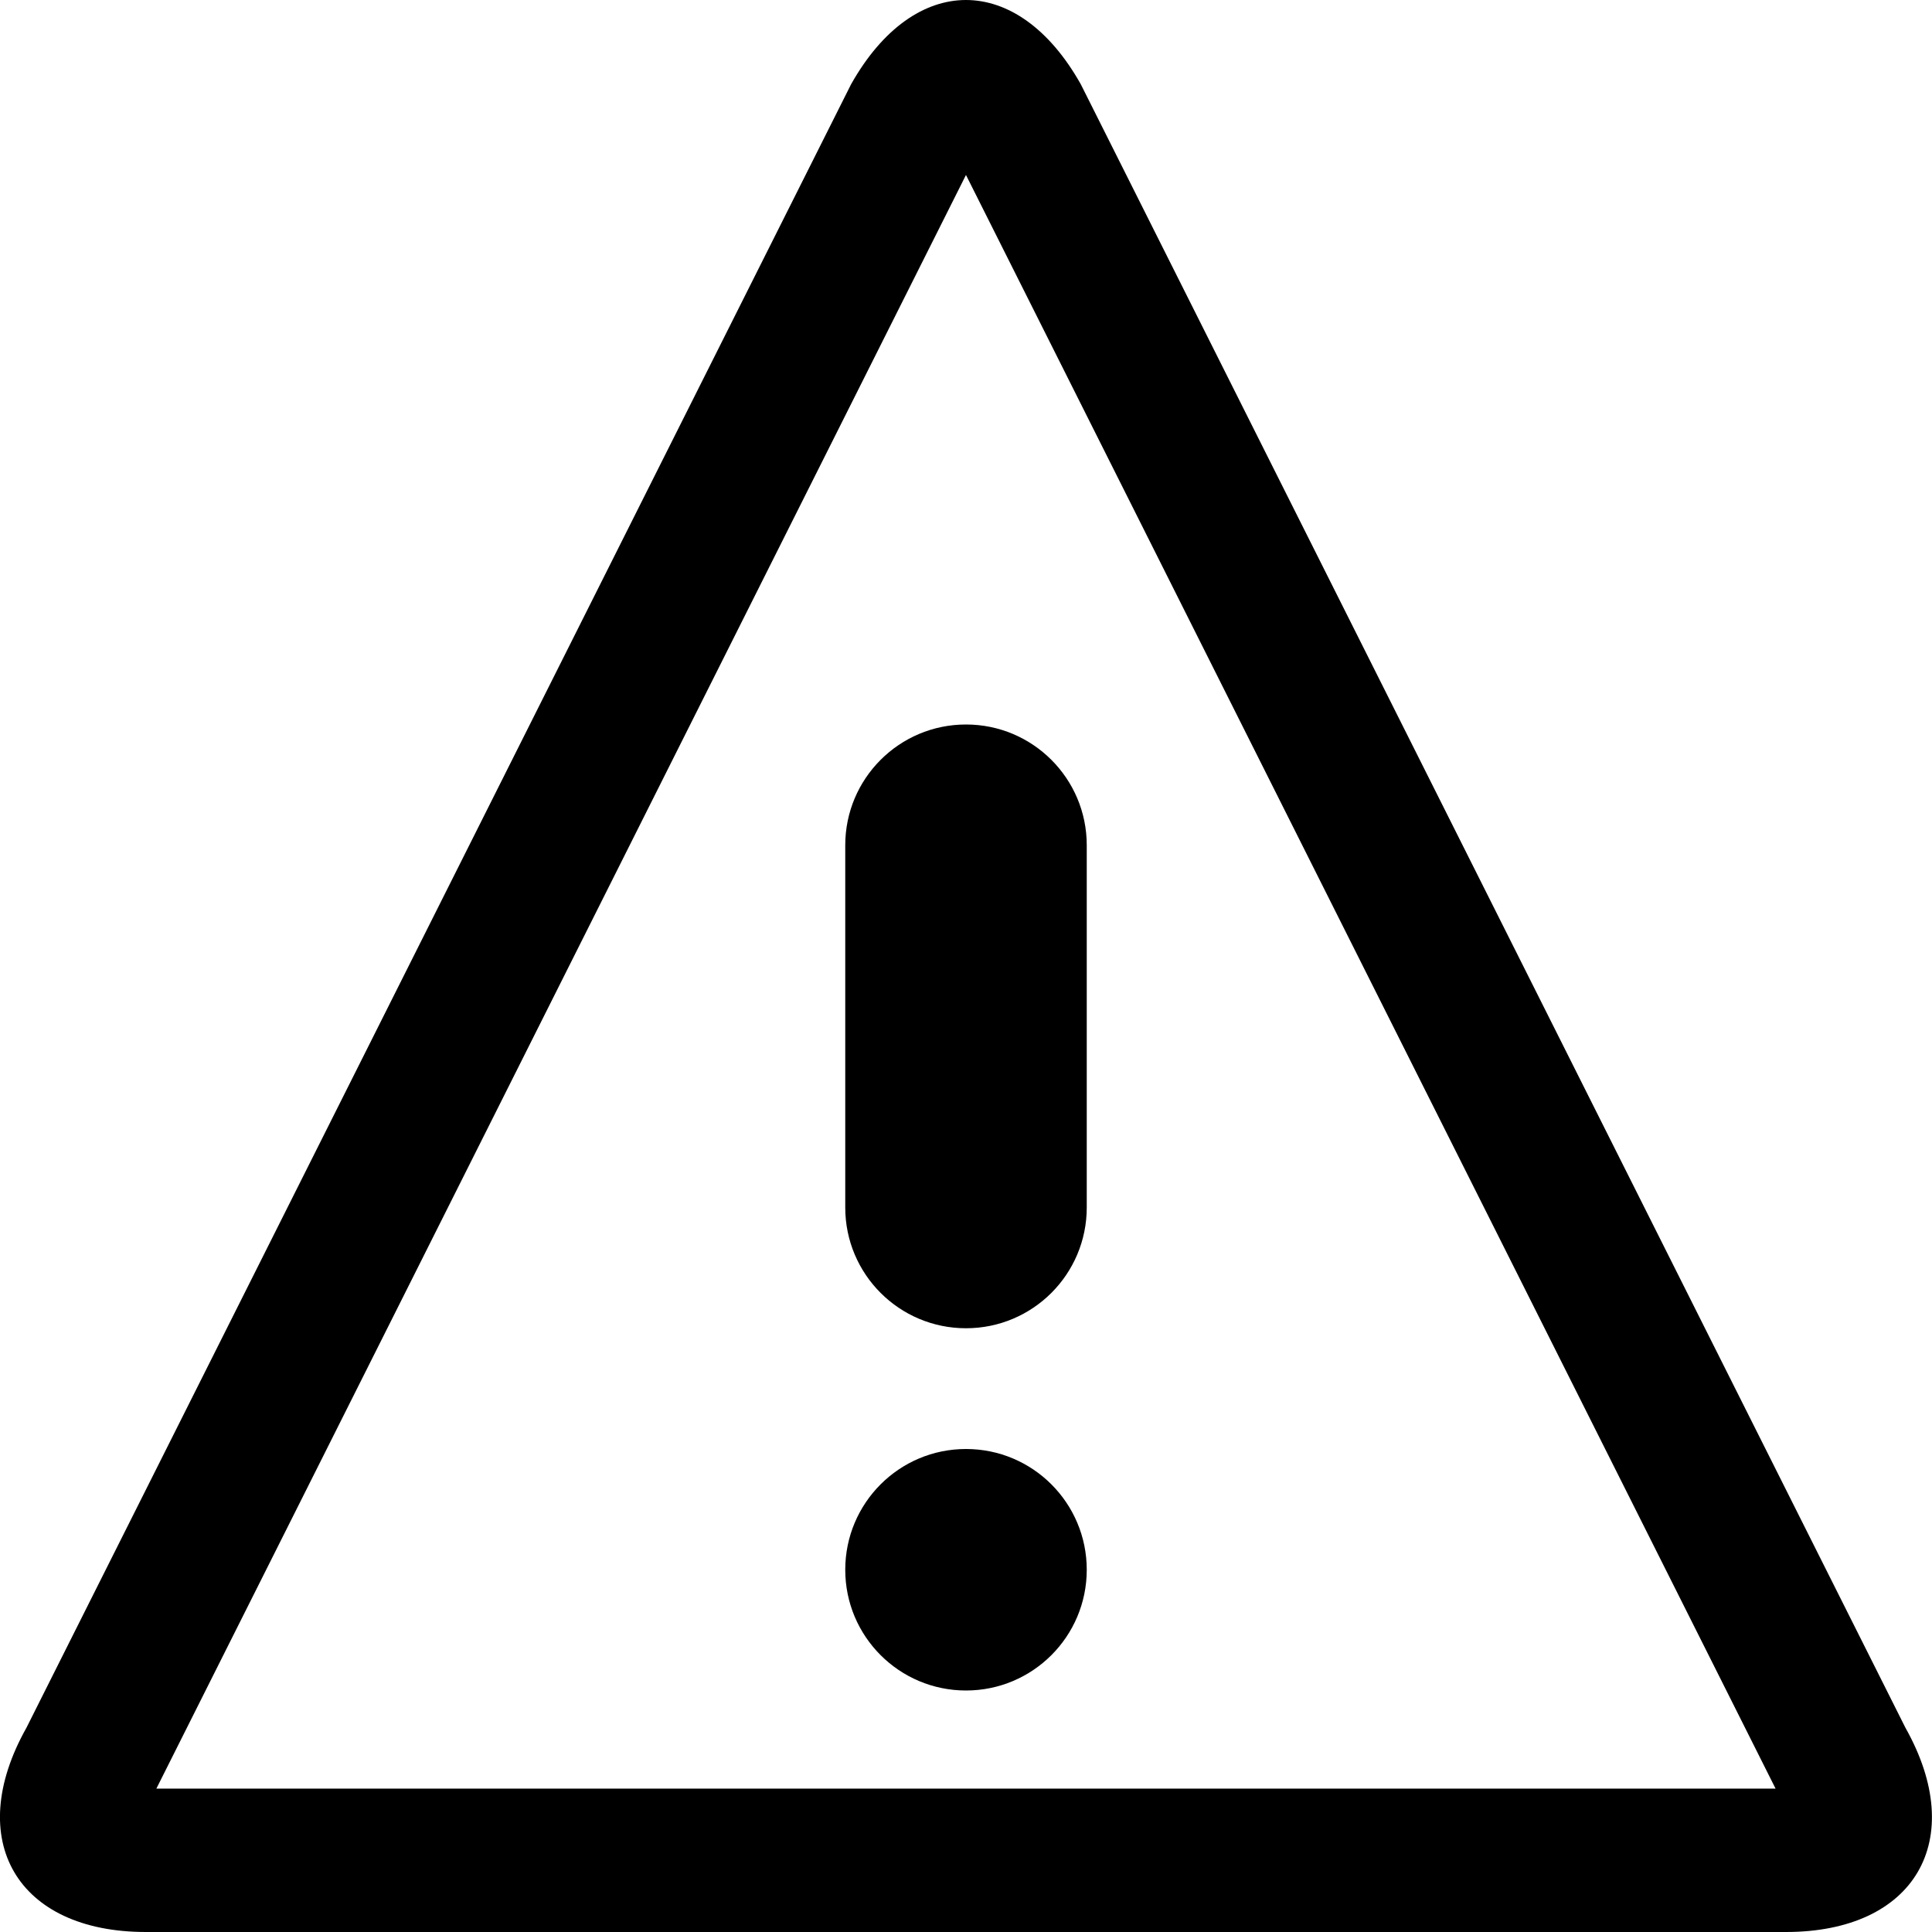
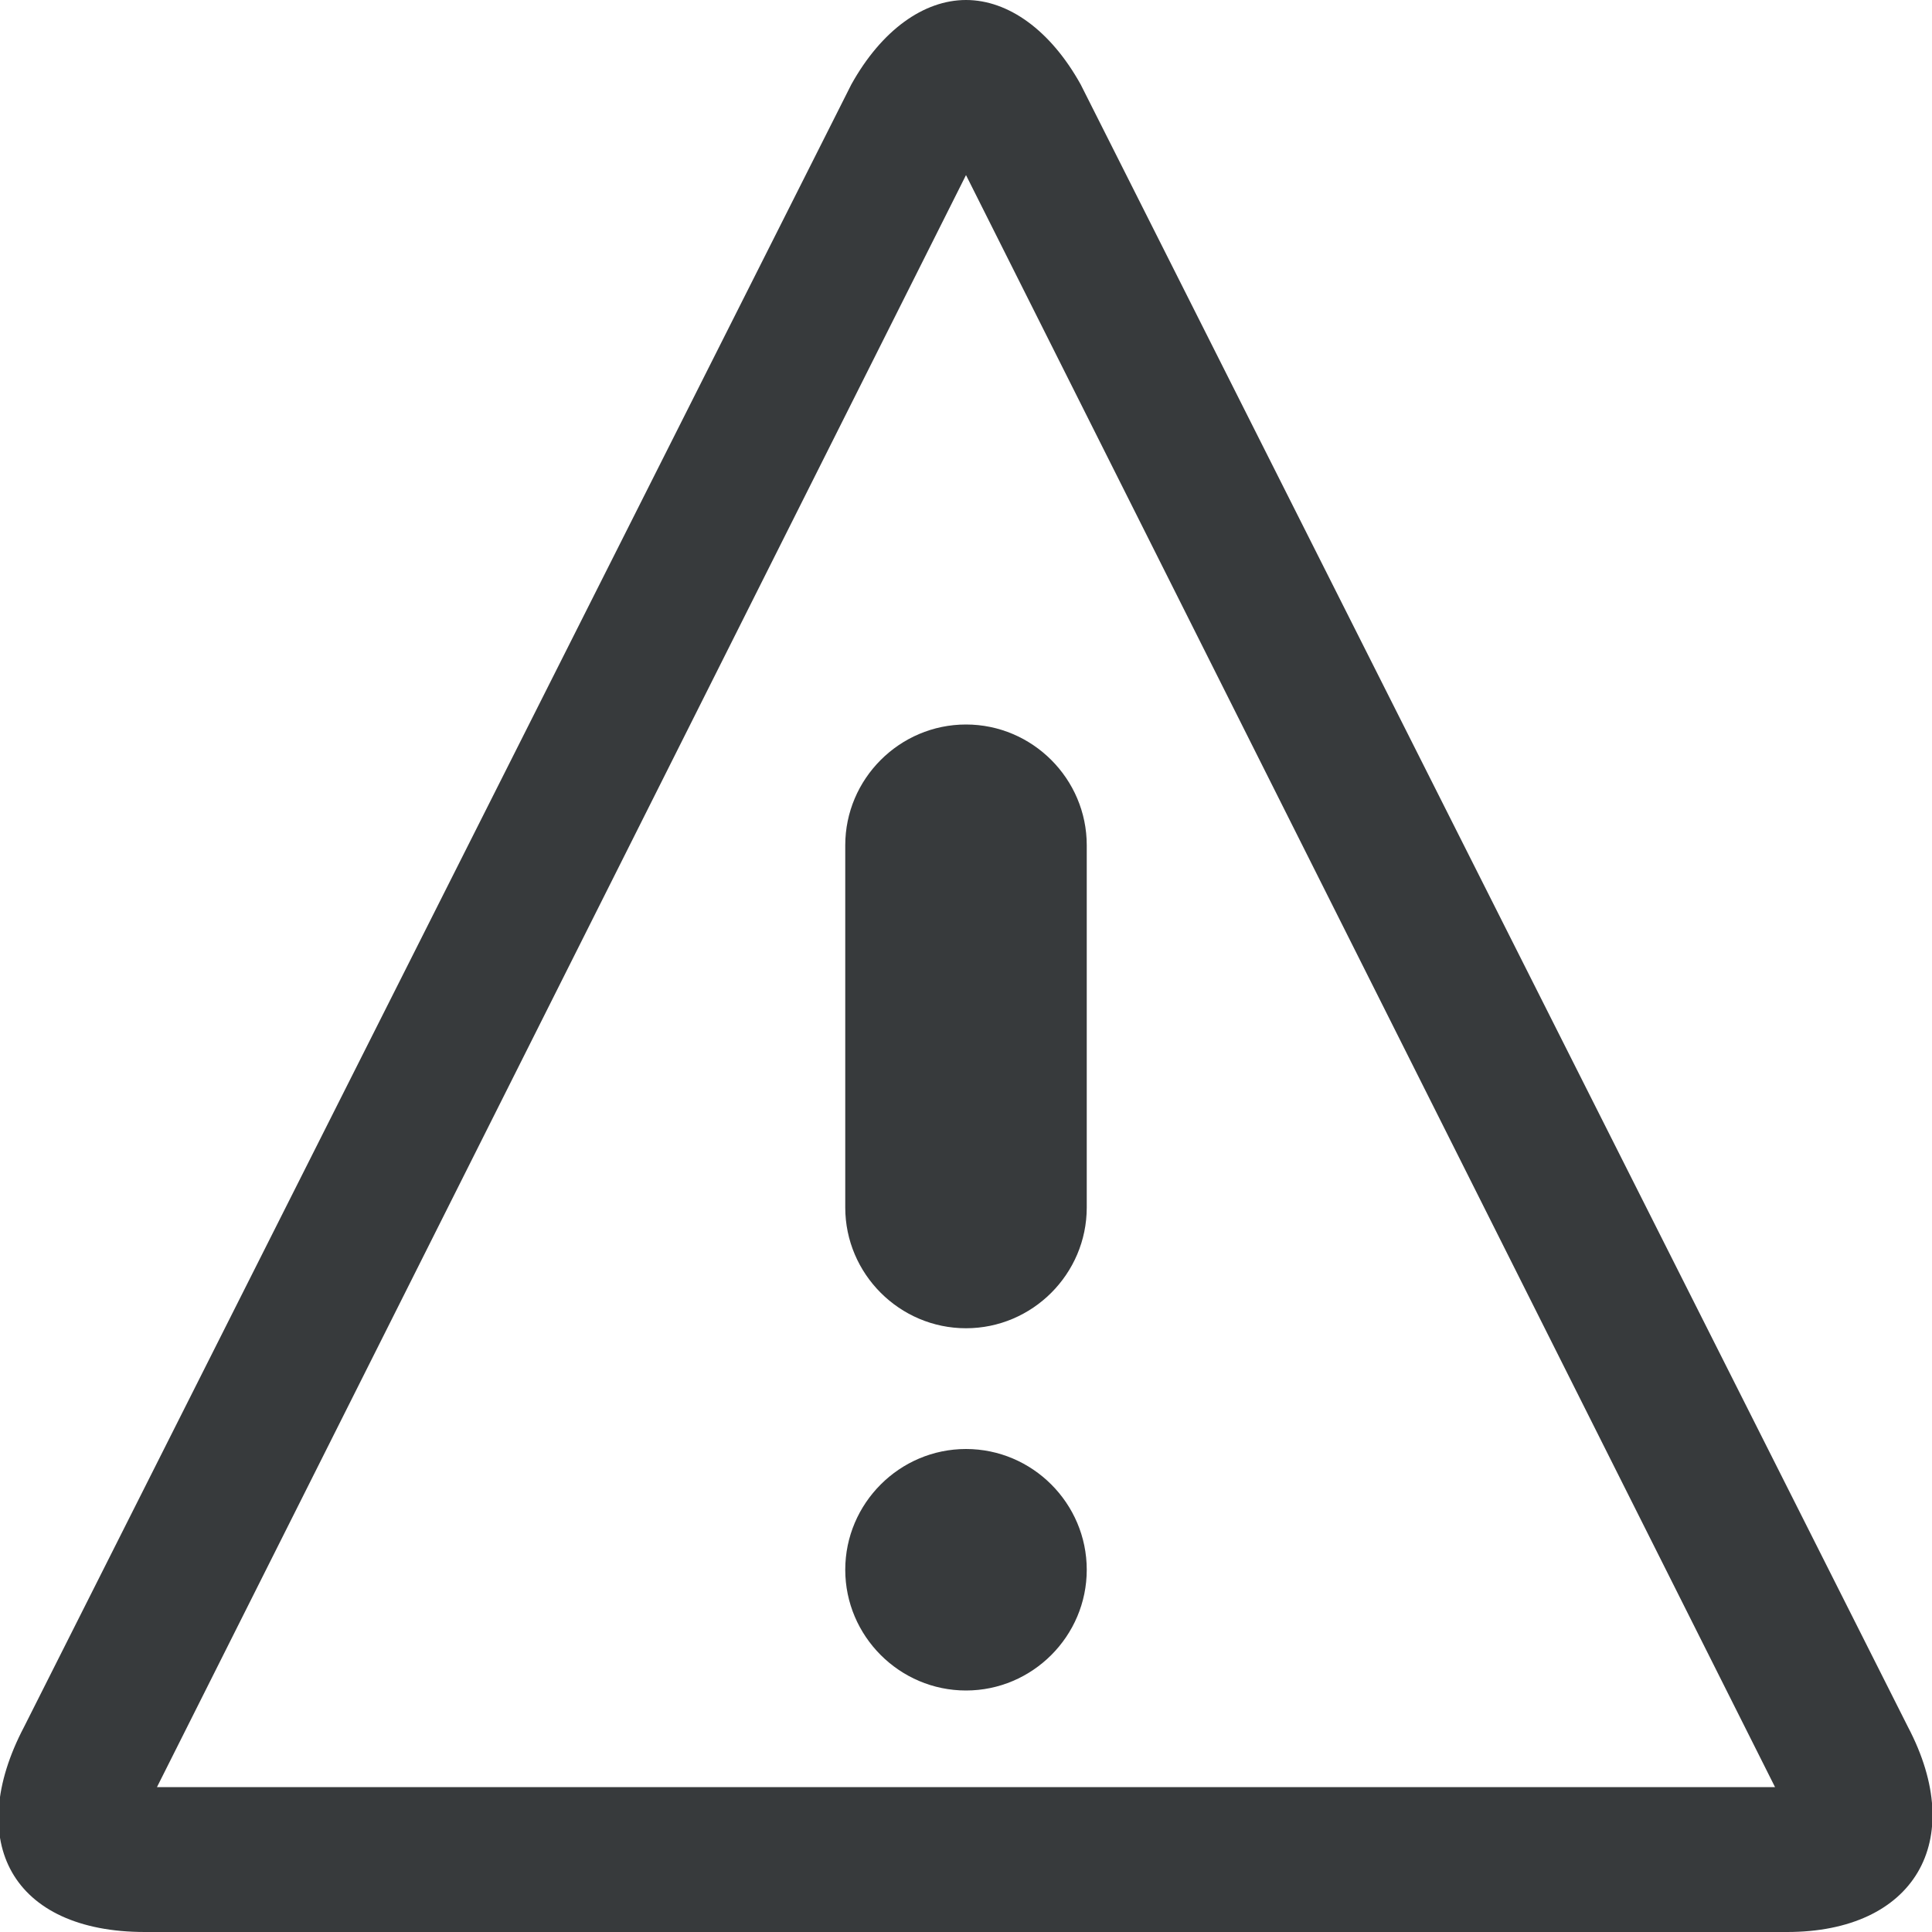
- <svg xmlns="http://www.w3.org/2000/svg" version="1.1" width="32" height="32" viewBox="0 0 32 32">
-   <path d="M16 2.899l13.409 26.726h-26.819l13.409-26.726zM16 0c-0.69 0-1.379 0.465-1.903 1.395l-13.659 27.222c-1.046 1.86-0.156 3.383 1.978 3.383h27.166c2.134 0 3.025-1.522 1.978-3.383h0l-13.659-27.222c-0.523-0.93-1.213-1.395-1.903-1.395v0z" />
-   <path d="M18 26c0 1.105-0.895 2-2 2s-2-0.895-2-2c0-1.105 0.895-2 2-2s2 0.895 2 2z" />
-   <path d="M16 22c-1.105 0-2-0.895-2-2v-6c0-1.105 0.895-2 2-2s2 0.895 2 2v6c0 1.105-0.895 2-2 2z" />
+ <svg xmlns="http://www.w3.org/2000/svg" version="1.1" id="Layer_1" x="0px" y="0px" viewBox="-281 404.9 32 32" style="enable-background:new -281 404.9 32 32;" xml:space="preserve">
+   <style type="text/css">
+ 	.st0{fill:#373A3C;}
+ </style>
+   <path class="st0" d="M-265,407.8l13.4,26.7h-26.8L-265,407.8L-265,407.8z M-265,404.9c-0.7,0-1.4,0.5-1.9,1.4l-13.7,27.2  c-1,1.9-0.2,3.4,2,3.4h27.2c2.1,0,3-1.5,2-3.4l0,0l-13.7-27.2C-263.6,405.4-264.3,404.9-265,404.9L-265,404.9L-265,404.9z" />
+   <path class="st0" d="M-263,430.9c0,1.1-0.9,2-2,2s-2-0.9-2-2c0-1.1,0.9-2,2-2S-263,429.8-263,430.9z" />
+   <path class="st0" d="M-265,426.9c-1.1,0-2-0.9-2-2v-6c0-1.1,0.9-2,2-2s2,0.9,2,2v6C-263,426-263.9,426.9-265,426.9z" />
</svg>
